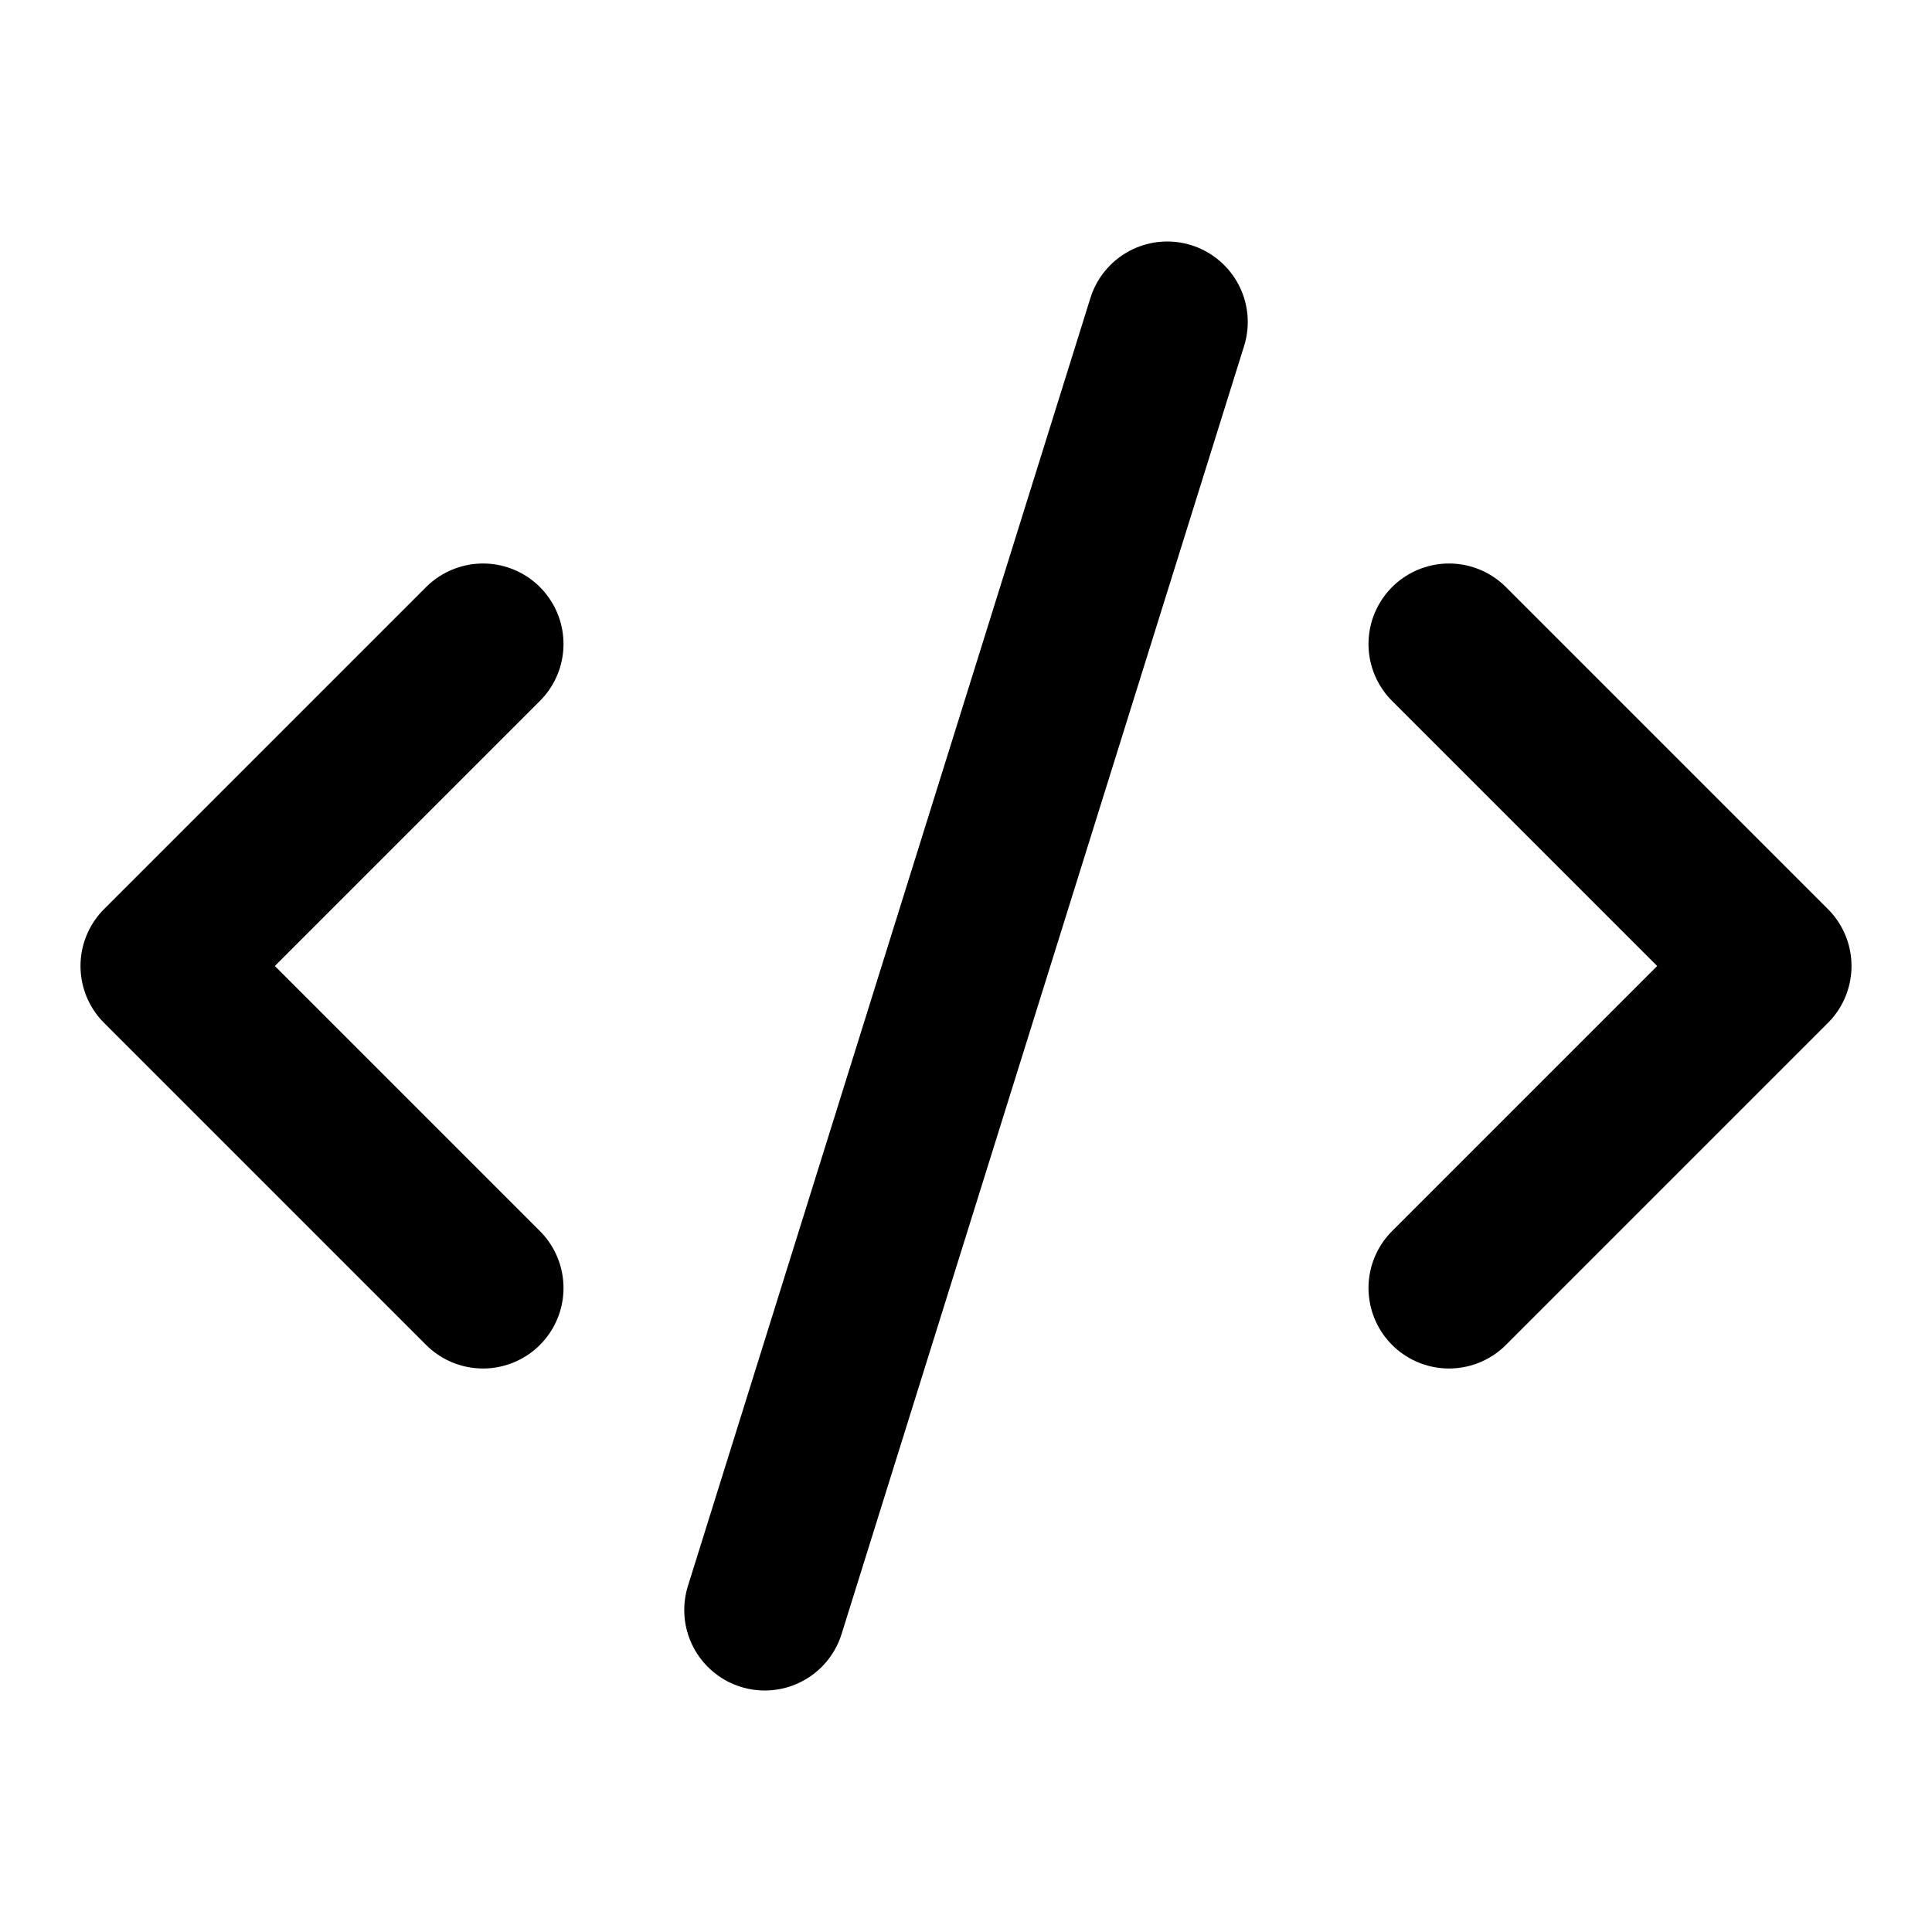
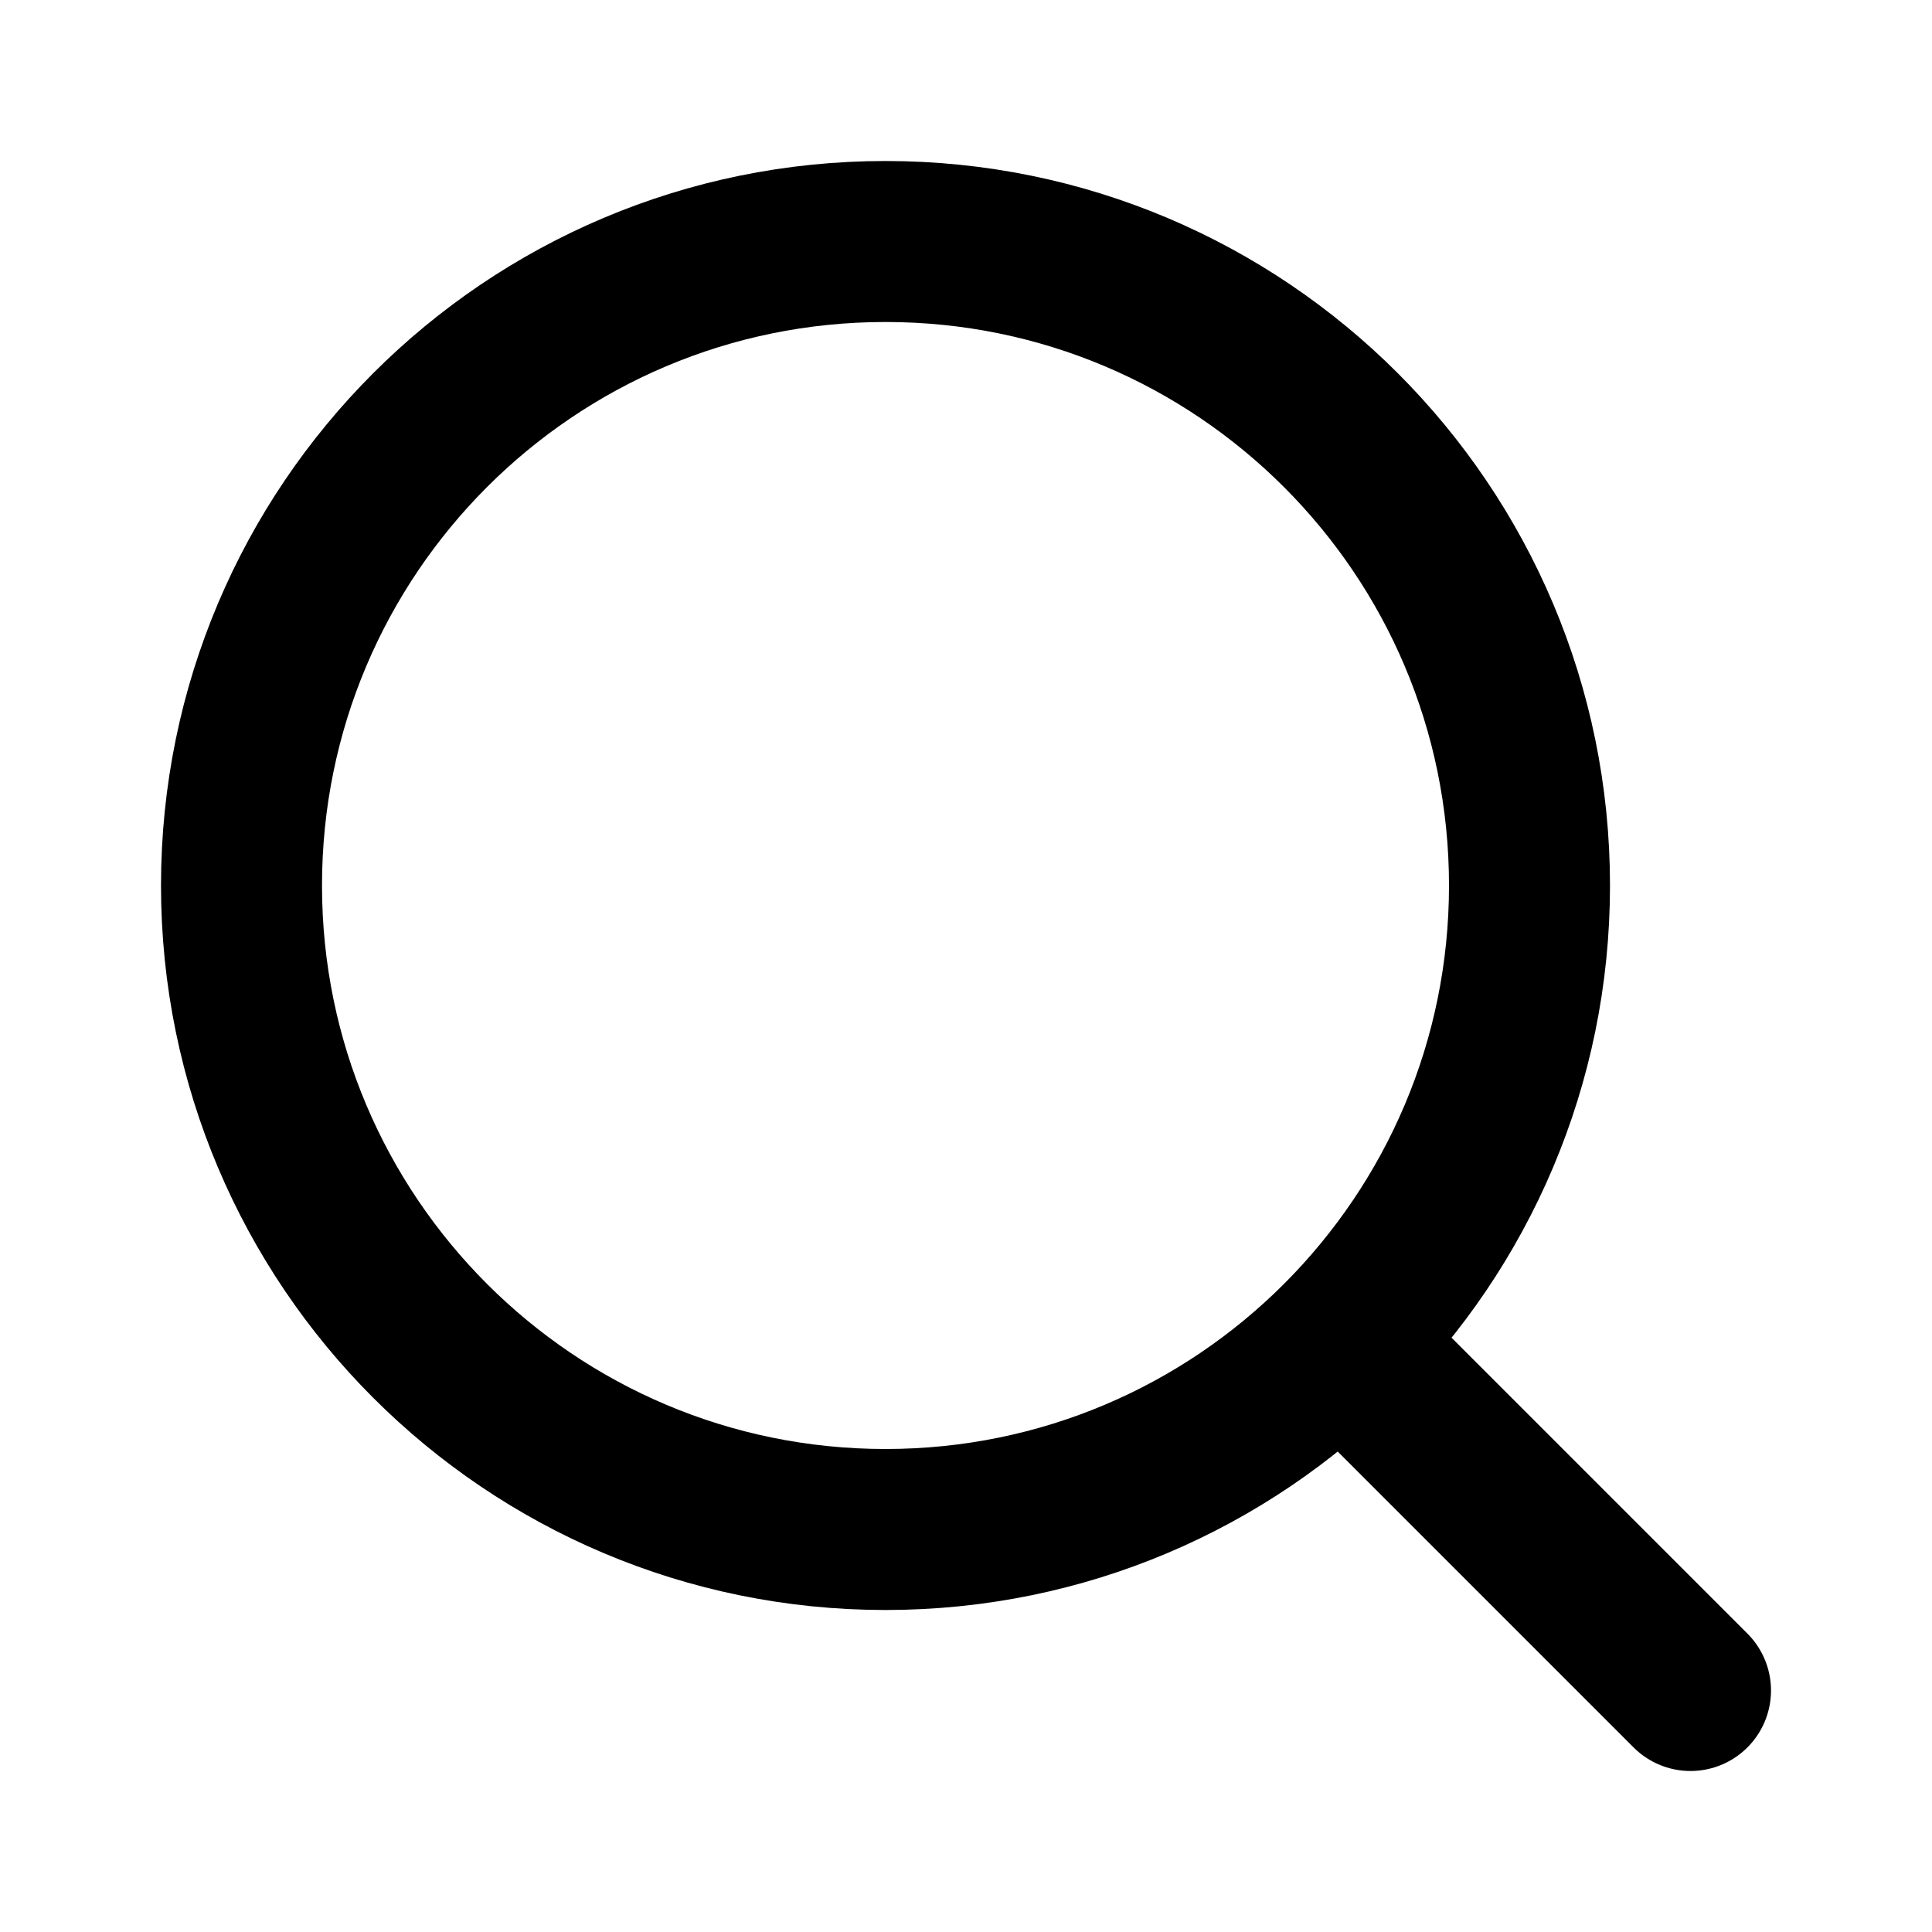
- <svg xmlns="http://www.w3.org/2000/svg" class="lucide lucide-code-xml" width="24" height="24" viewBox="0 0 24 24" fill="none" stroke="currentColor" stroke-width="2" stroke-linecap="round" stroke-linejoin="round">
-   <path d="m18 16 4-4-4-4" />
-   <path d="m6 8-4 4 4 4" />
-   <path d="m14.5 4-5 16" />
+ <svg xmlns="http://www.w3.org/2000/svg" class="lucide lucide-search" width="24" height="24" viewBox="0 0 24 24" fill="none" stroke="currentColor" stroke-width="2" stroke-linecap="round" stroke-linejoin="round">
+   <path d="m21 21-4.34-4.34" />
+   <circle cx="11" cy="11" r="8" />
</svg>
